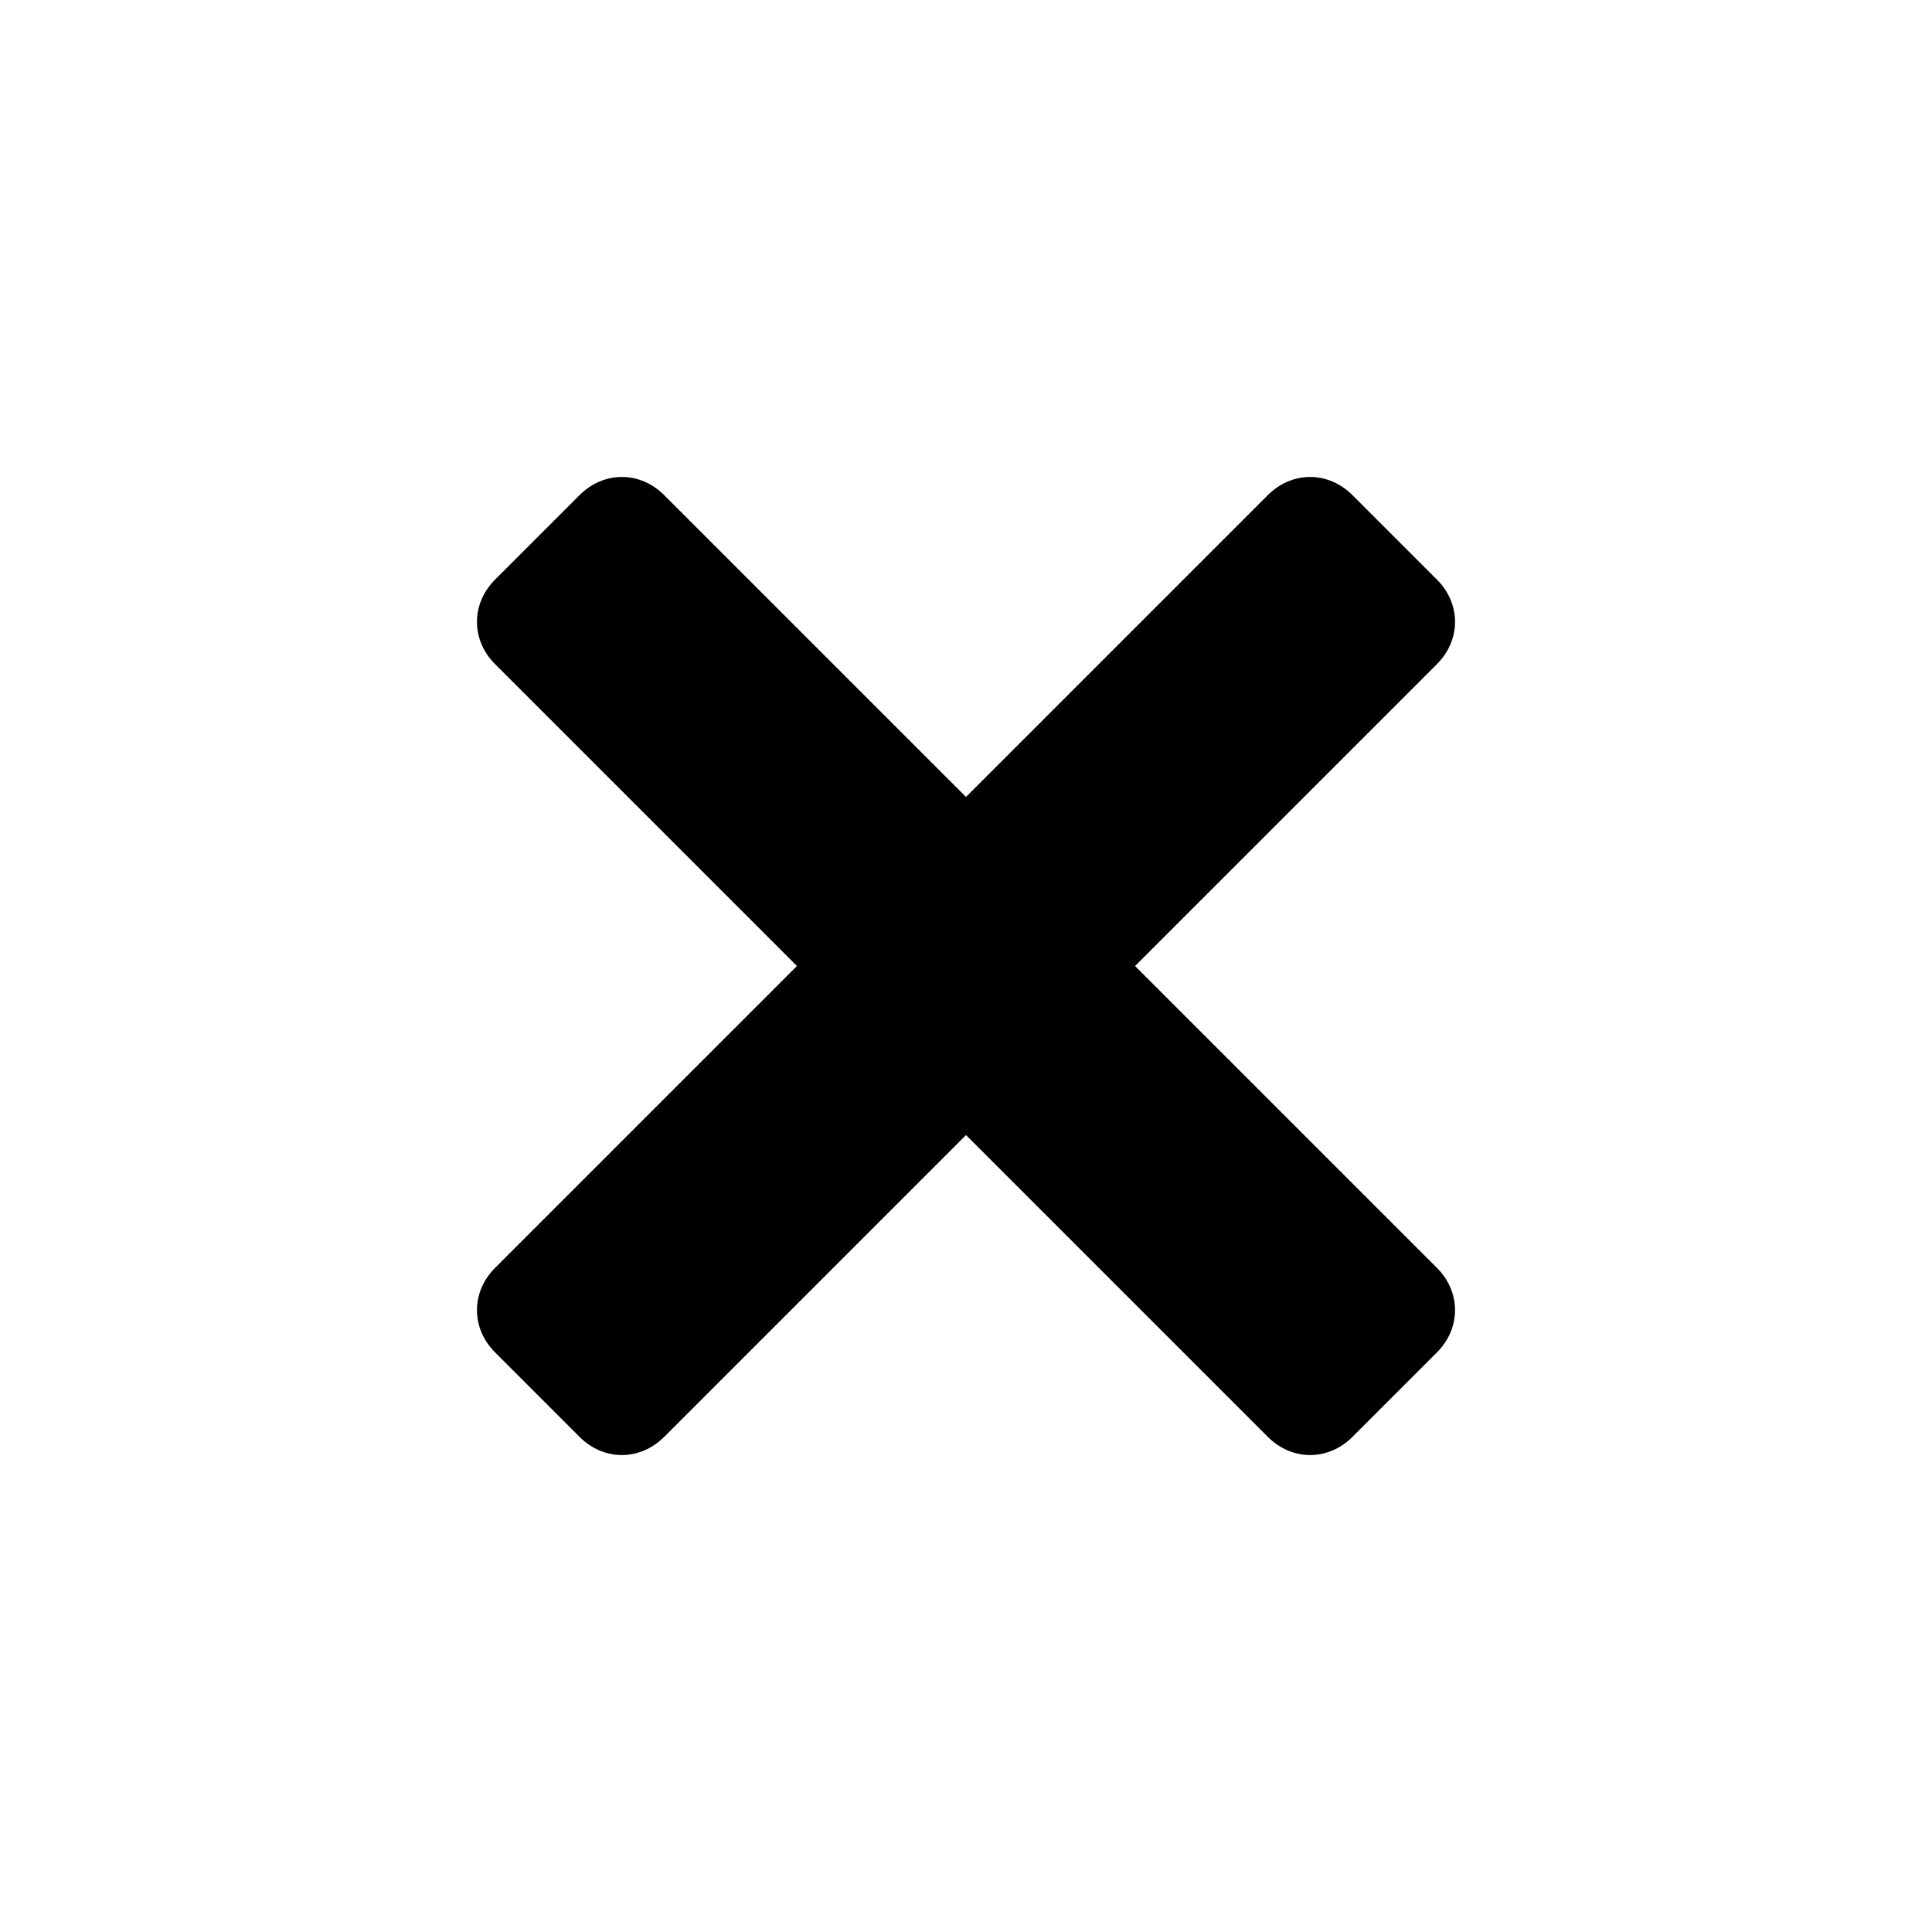
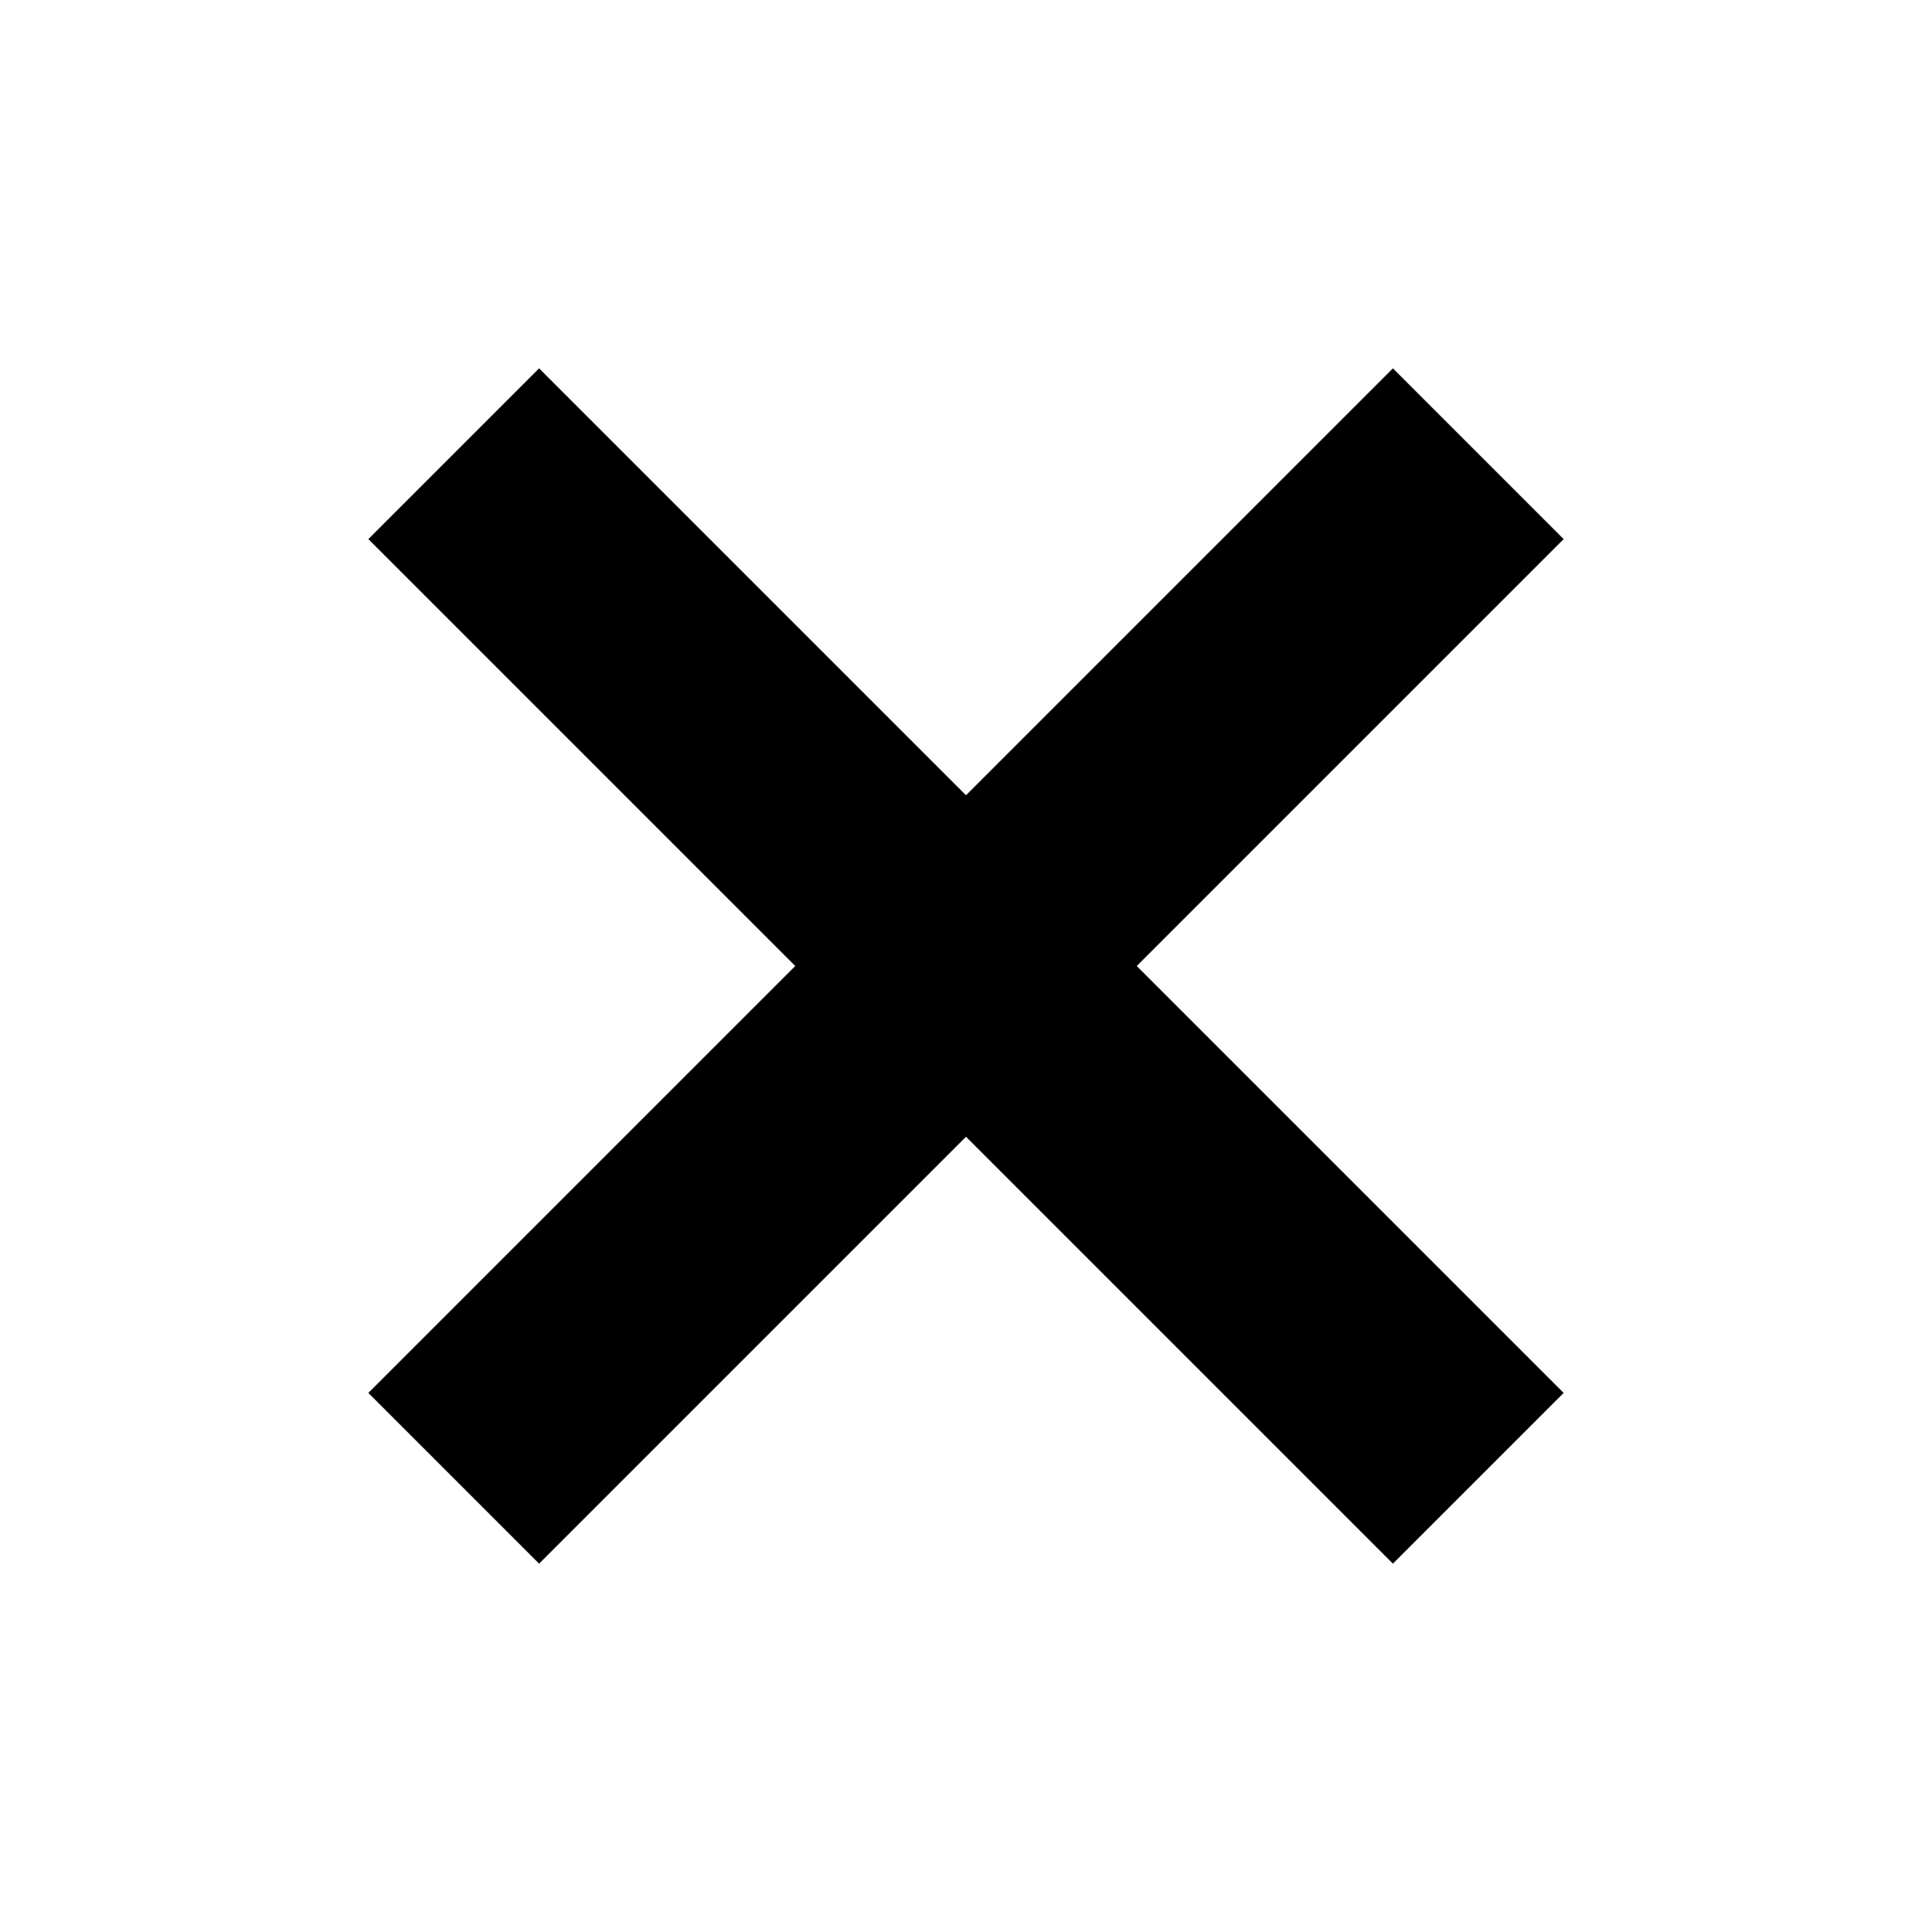
- <svg xmlns="http://www.w3.org/2000/svg" viewBox="0 0 16 16">
-   <path d="M11.9 5.5L9.4 8l2.5 2.5c.2.2.2.5 0 .7l-.7.7c-.2.2-.5.2-.7 0L8 9.4l-2.5 2.5c-.2.2-.5.2-.7 0l-.7-.7c-.2-.2-.2-.5 0-.7L6.6 8 4.1 5.5c-.2-.2-.2-.5 0-.7l.7-.7c.2-.2.5-.2.7 0L8 6.6l2.5-2.5c.2-.2.5-.2.7 0l.7.7c.2.2.2.5 0 .7z" class="icon-color" />
+ <svg xmlns="http://www.w3.org/2000/svg" viewBox="0 0 32 32">
+   <path d="M18.828 16l7.071 7.071-2.828 2.828L16 18.828l-7.071 7.071-2.828-2.828L13.172 16 6.101 8.929l2.828-2.828L16 13.172l7.071-7.071 2.828 2.828L18.828 16z" />
</svg>
